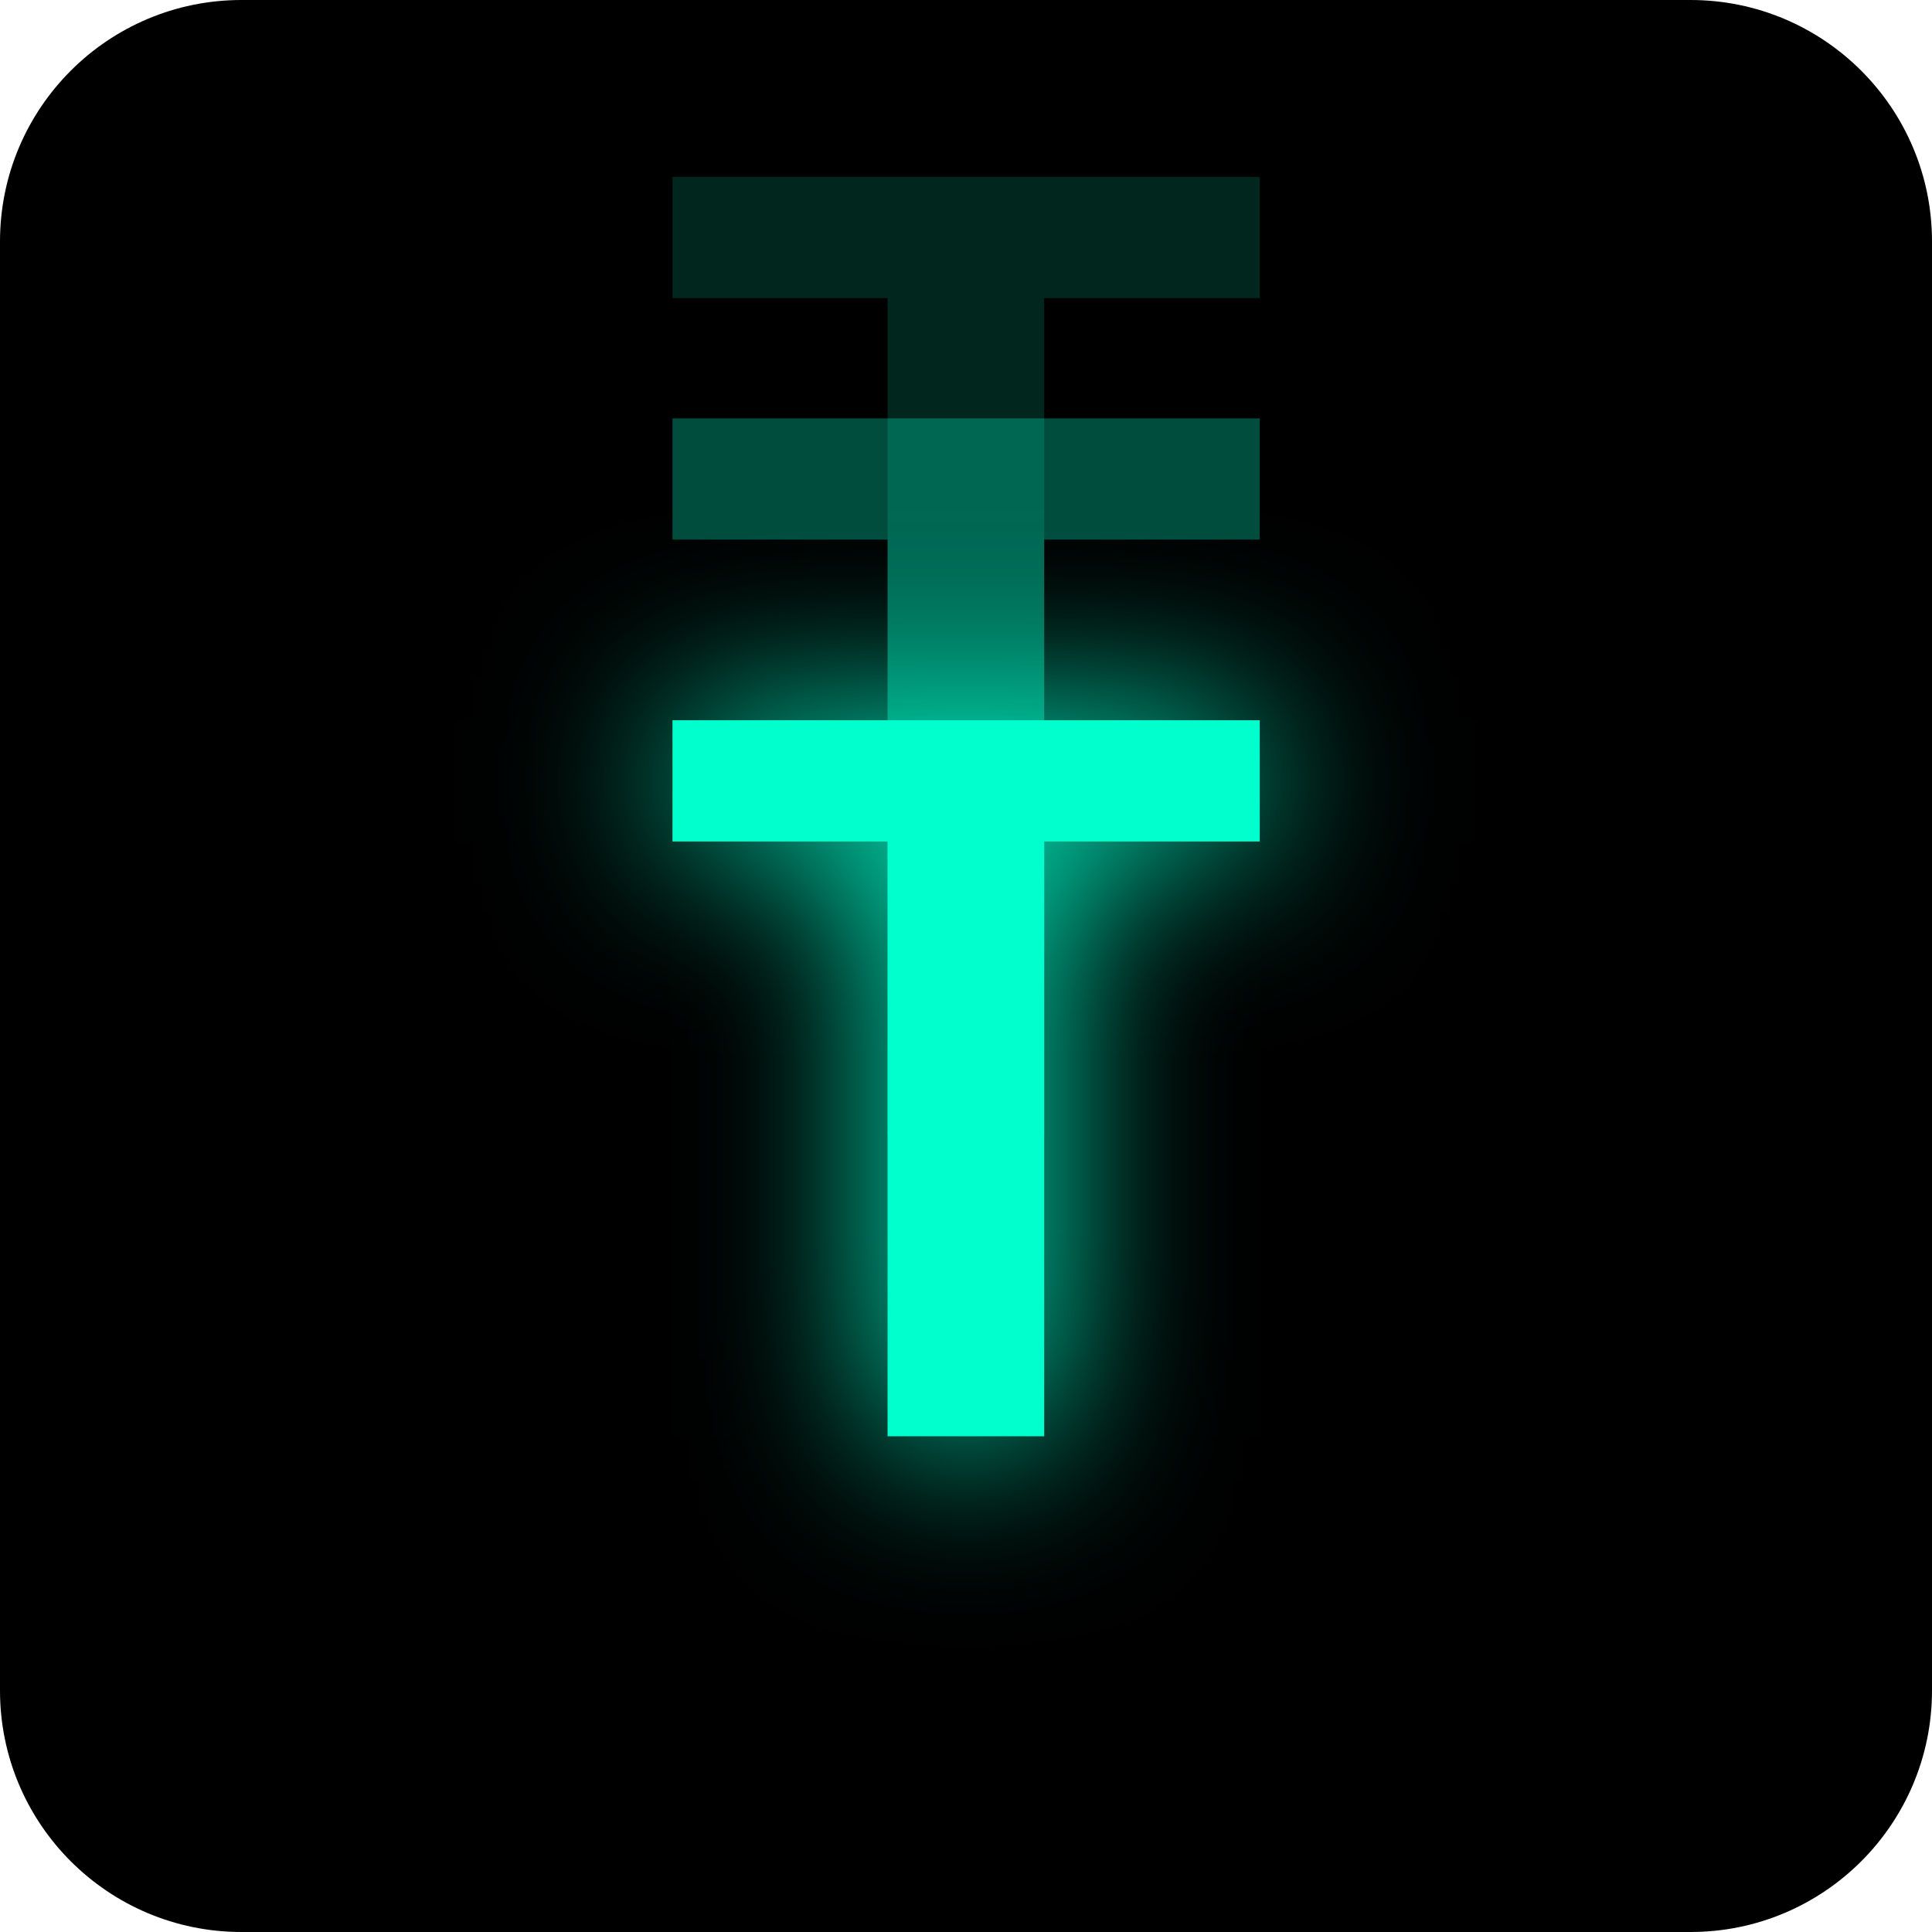
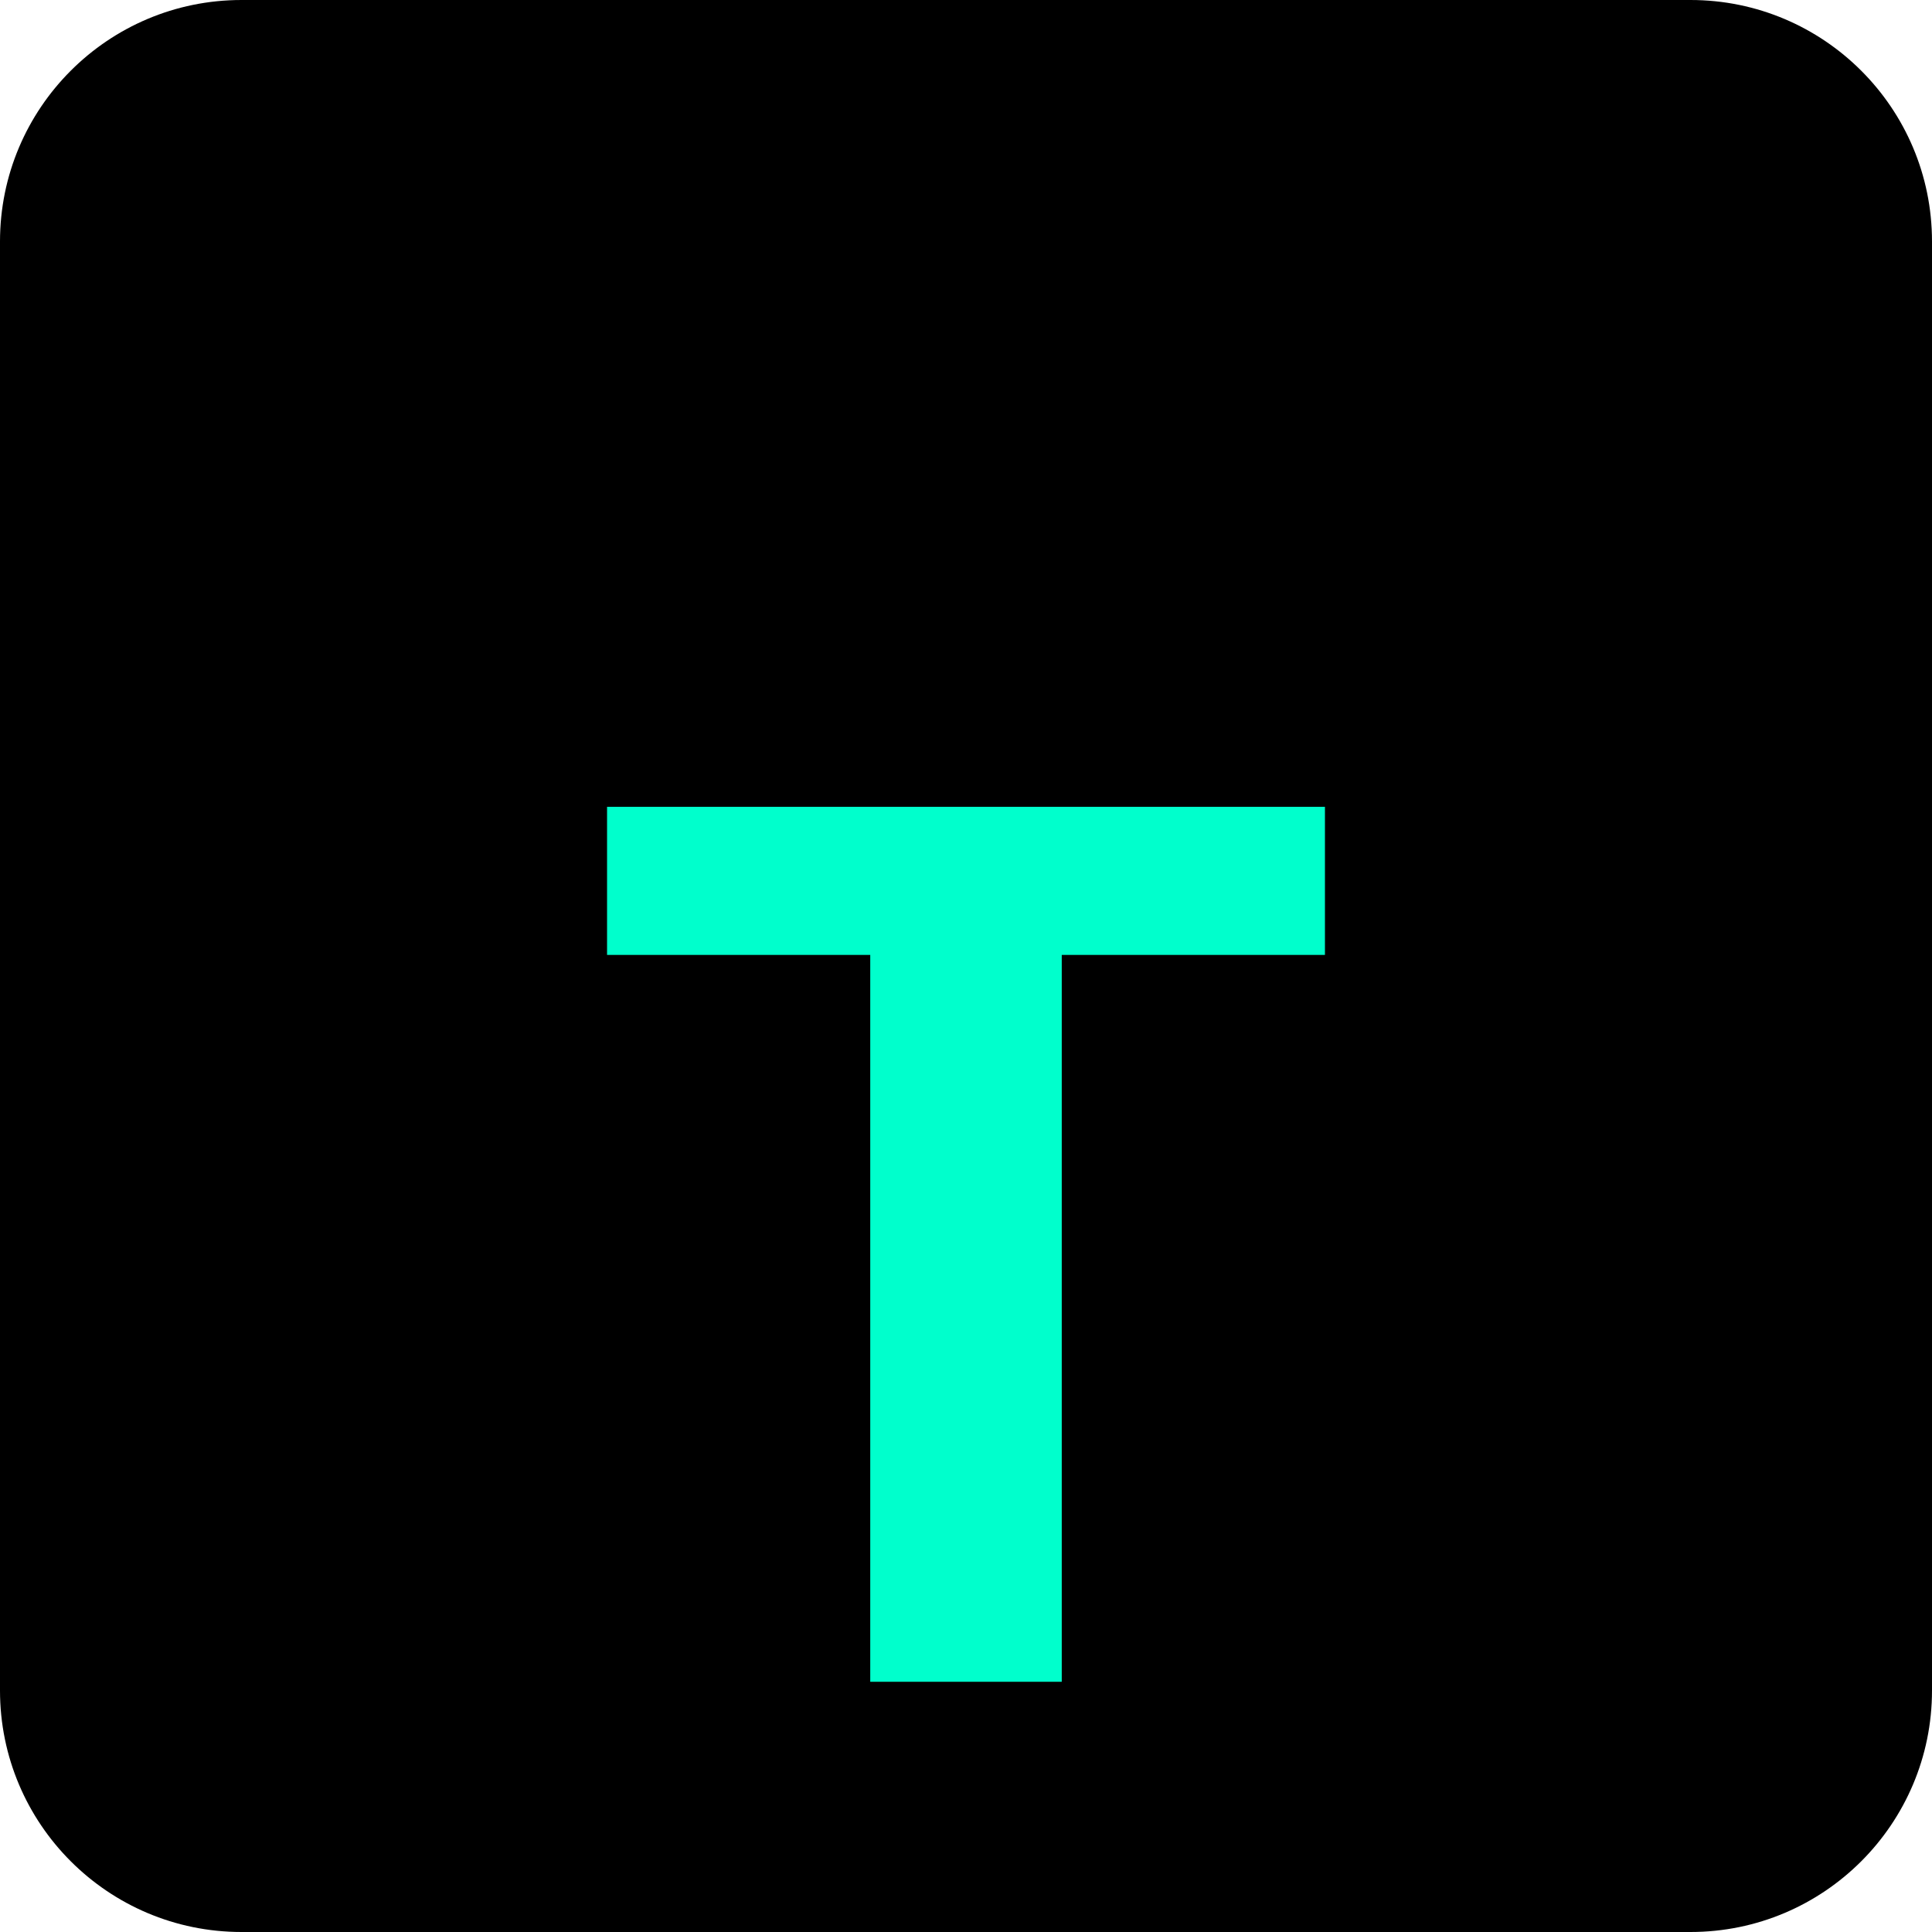
<svg xmlns="http://www.w3.org/2000/svg" viewBox="0 0 64 64">
  <rect width="64" height="64" rx="8" fill="#000" />
-   <text x="32" y="20" text-anchor="middle" dominant-baseline="central" font-family="'Courier New',monospace" font-weight="bold" font-size="36" fill="#00ffcc" opacity="0.15">T</text>
-   <text x="32" y="28" text-anchor="middle" dominant-baseline="central" font-family="'Courier New',monospace" font-weight="bold" font-size="36" fill="#00ffcc" opacity="0.3">T</text>
-   <text x="32" y="38" text-anchor="middle" dominant-baseline="central" font-family="'Courier New',monospace" font-weight="bold" font-size="36" fill="#00ffcc" filter="url(#glow)">T</text>
  <defs>
-     <filter id="glow" x="-50%" y="-50%" width="200%" height="200%">
-       <feGaussianBlur stdDeviation="3" result="blur" />
-       <feMerge>
-         <feMergeNode in="blur" />
-         <feMergeNode in="SourceGraphic" />
-       </feMerge>
-     </filter>
+     <linearGradient id="fade" x1="0" y1="0" x2="0" y2="1">
+       <stop offset="0%" stop-color="#00ffcc" stop-opacity="0.3" />
+       <stop offset="100%" stop-color="#00ffcc" stop-opacity="0.85" />
+     </linearGradient>
  </defs>
+   <g stroke="url(#fade)" stroke-width="1.5" stroke-linecap="round">
+     <line x1="25" y1="8" x2="25" y2="22" />
+     <line x1="32" y1="6" x2="32" y2="22" />
+     <line x1="39" y1="8" x2="39" y2="22" />
+   </g>
+   <text x="32" y="44" text-anchor="middle" dominant-baseline="central" font-family="'Courier New', 'Courier', monospace" font-weight="bold" font-size="44" fill="#00ffcc">T</text>
</svg>
